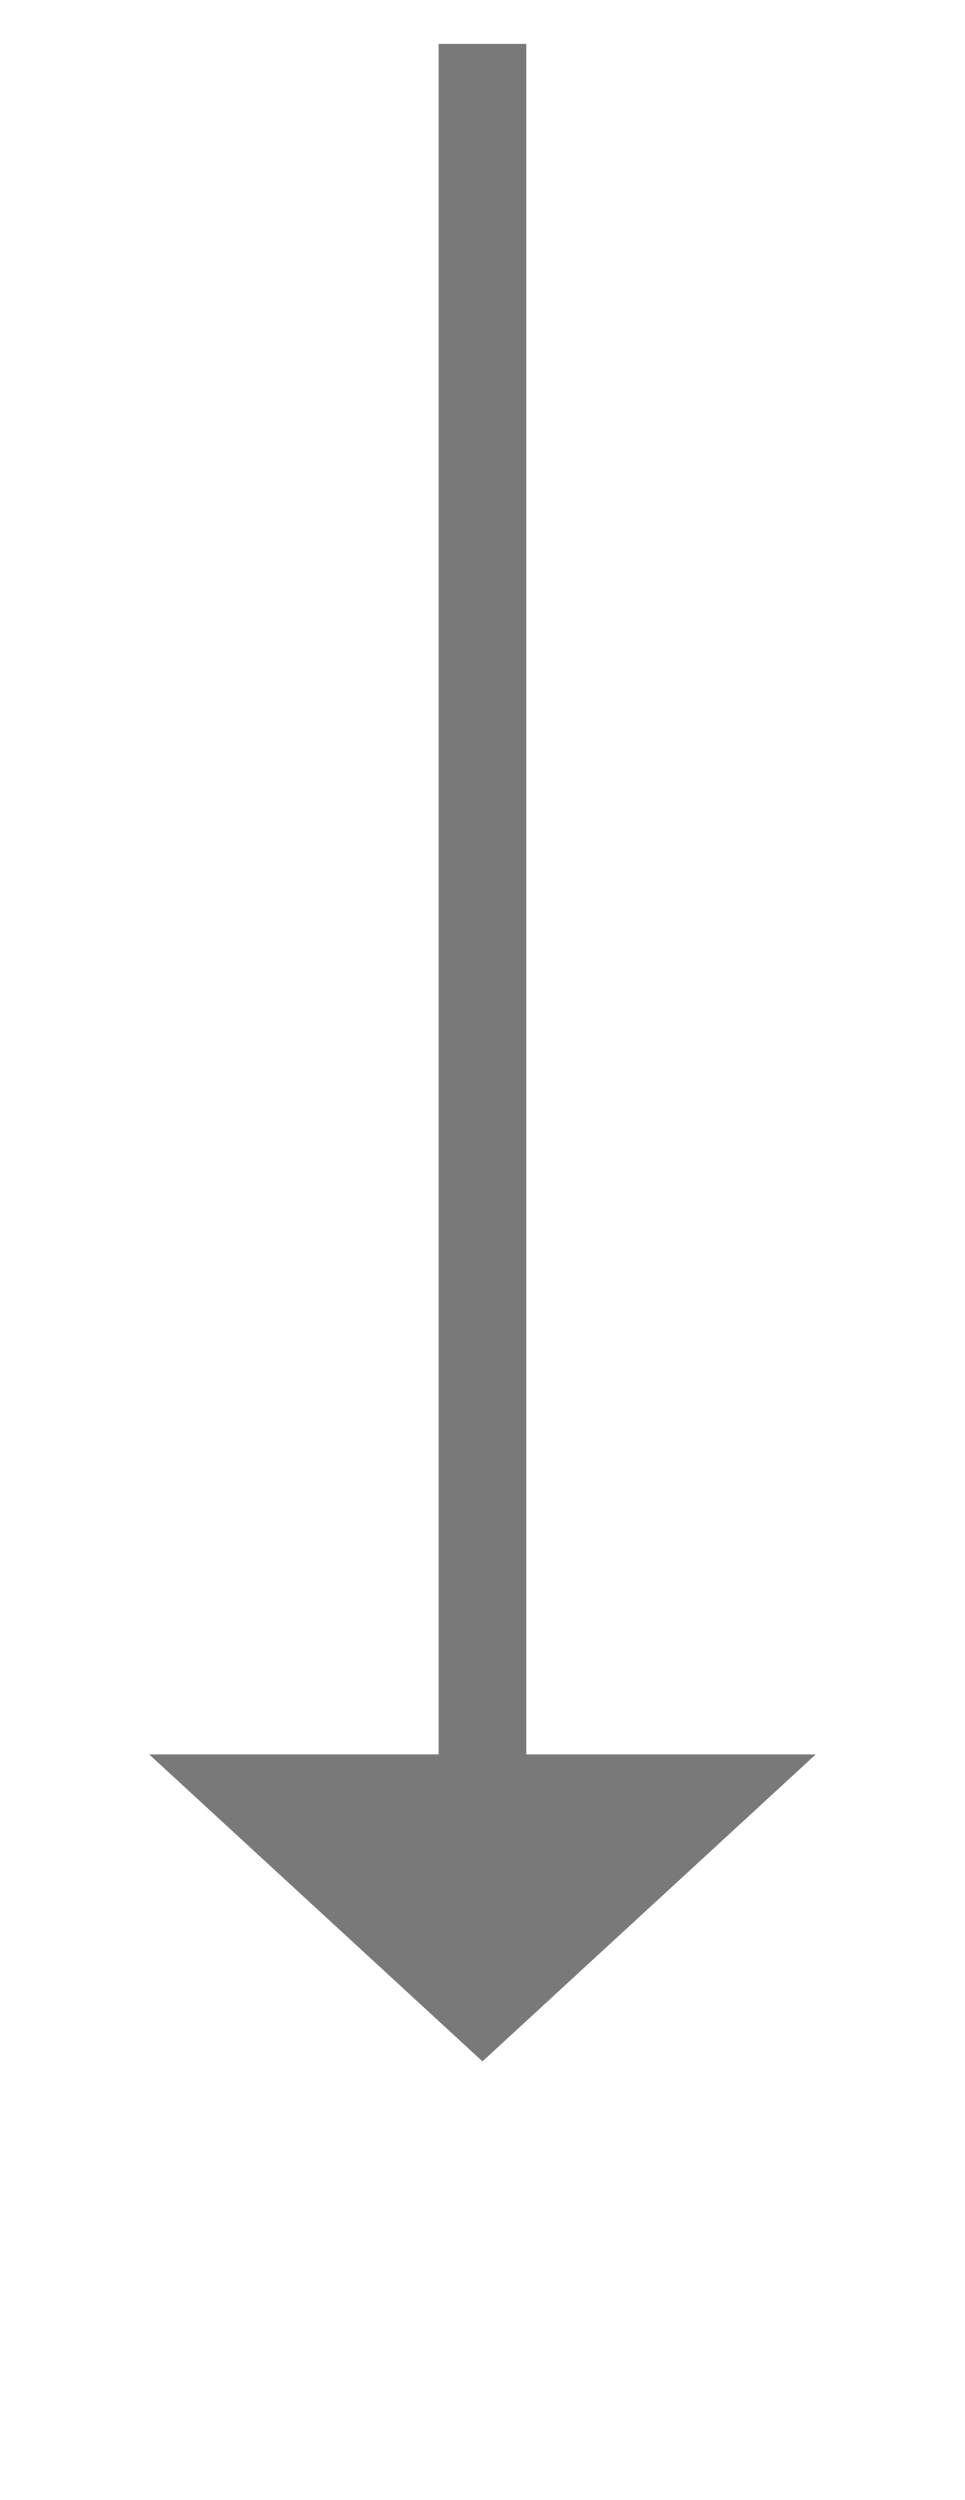
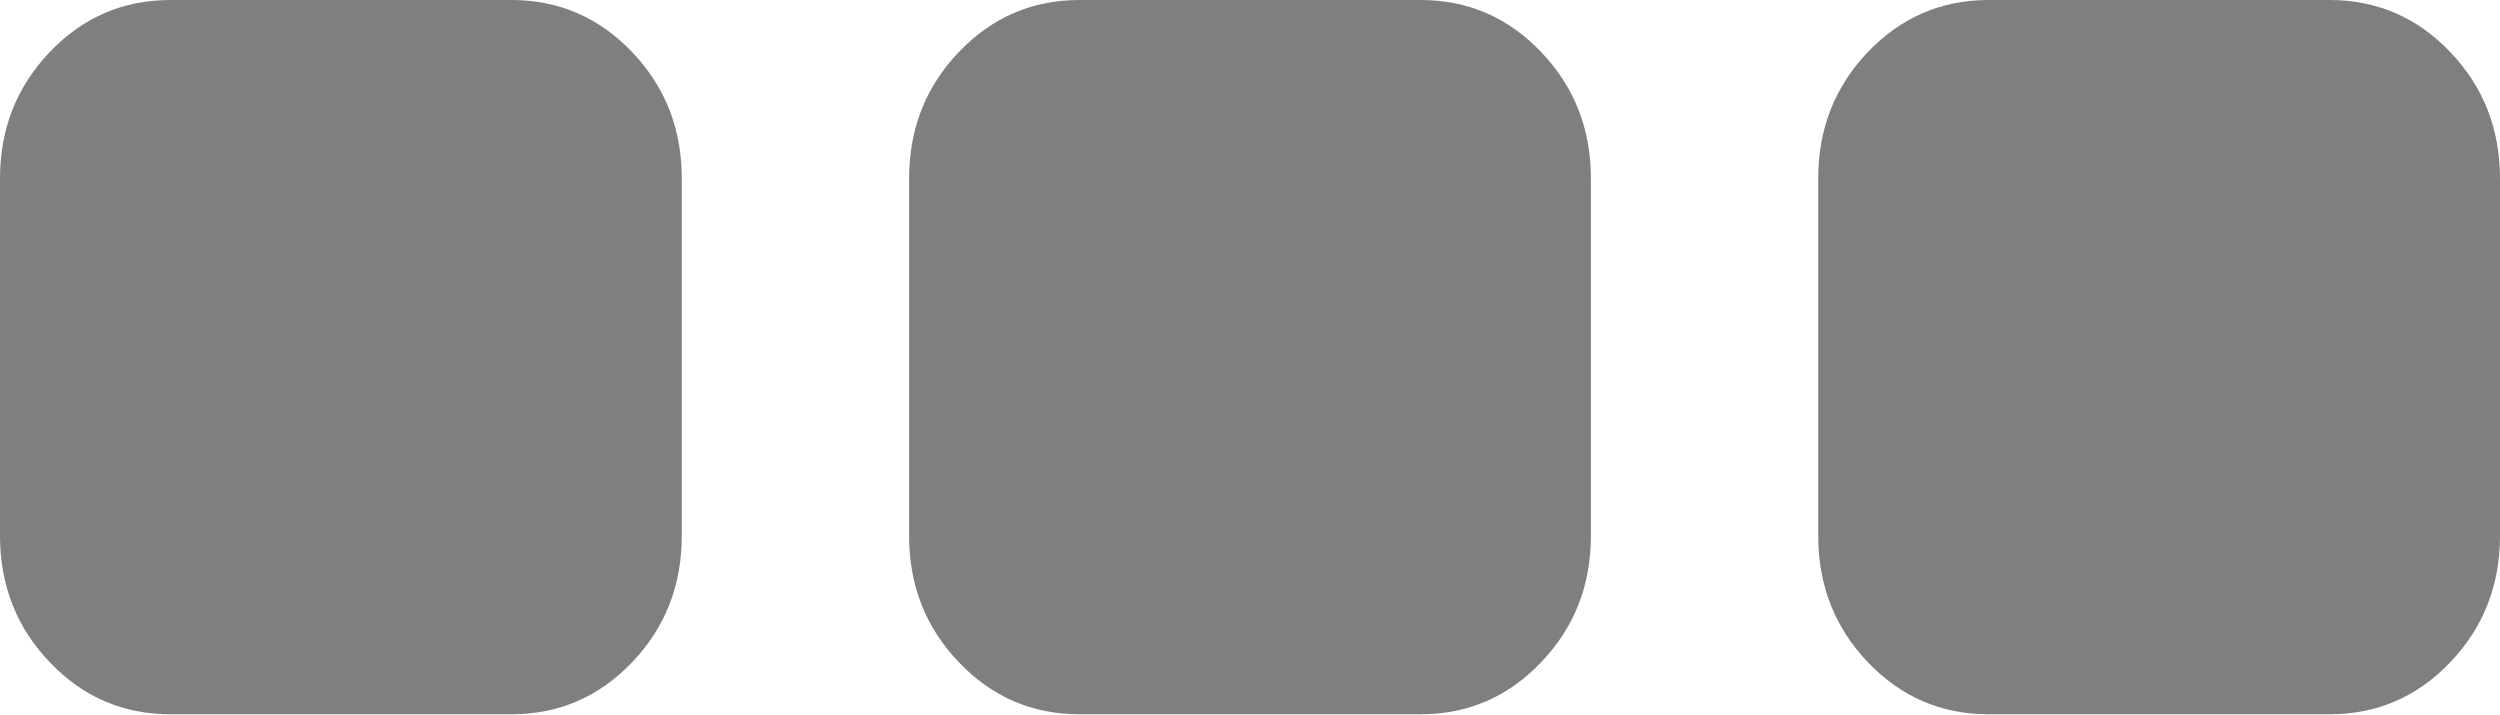
- <svg xmlns="http://www.w3.org/2000/svg" version="1.1" width="22px" height="57px">
-   <g transform="matrix(1 0 0 1 -1668 -781 )">
-     <path d="M 1671.4 821  L 1679 828  L 1686.6 821  L 1671.4 821  Z " fill-rule="nonzero" fill="#797979" stroke="none" />
-     <path d="M 1679 782  L 1679 822  " stroke-width="2" stroke="#797979" fill="none" />
+ <svg xmlns="http://www.w3.org/2000/svg" version="1.1" width="28px" height="8px">
+   <g transform="matrix(1 0 0 1 -638 -1621 )">
+     <path d="M 7.08 0.583  C 7.451 0.972  7.636 1.444  7.636 2  L 7.636 6  C 7.636 6.556  7.451 7.028  7.08 7.417  C 6.708 7.806  6.258 8  5.727 8  L 1.909 8  C 1.379 8  0.928 7.806  0.557 7.417  C 0.186 7.028  0 6.556  0 6  L 0 2  C 0 1.444  0.186 0.972  0.557 0.583  C 0.928 0.194  1.379 0  1.909 0  L 5.727 0  C 6.258 0  6.708 0.194  7.08 0.583  Z M 17.261 0.583  C 17.633 0.972  17.818 1.444  17.818 2  L 17.818 6  C 17.818 6.556  17.633 7.028  17.261 7.417  C 16.89 7.806  16.439 8  15.909 8  L 12.091 8  C 11.561 8  11.11 7.806  10.739 7.417  C 10.367 7.028  10.182 6.556  10.182 6  L 10.182 2  C 10.182 1.444  10.367 0.972  10.739 0.583  C 11.11 0.194  11.561 0  12.091 0  L 15.909 0  C 16.439 0  16.89 0.194  17.261 0.583  Z M 27.443 0.583  C 27.814 0.972  28 1.444  28 2  L 28 6  C 28 6.556  27.814 7.028  27.443 7.417  C 27.072 7.806  26.621 8  26.091 8  L 22.273 8  C 21.742 8  21.292 7.806  20.92 7.417  C 20.549 7.028  20.364 6.556  20.364 6  L 20.364 2  C 20.364 1.444  20.549 0.972  20.92 0.583  C 21.292 0.194  21.742 0  22.273 0  L 26.091 0  C 26.621 0  27.072 0.194  27.443 0.583  Z " fill-rule="nonzero" fill="#7f7f7f" stroke="none" transform="matrix(1 0 0 1 638 1621 )" />
  </g>
</svg>
